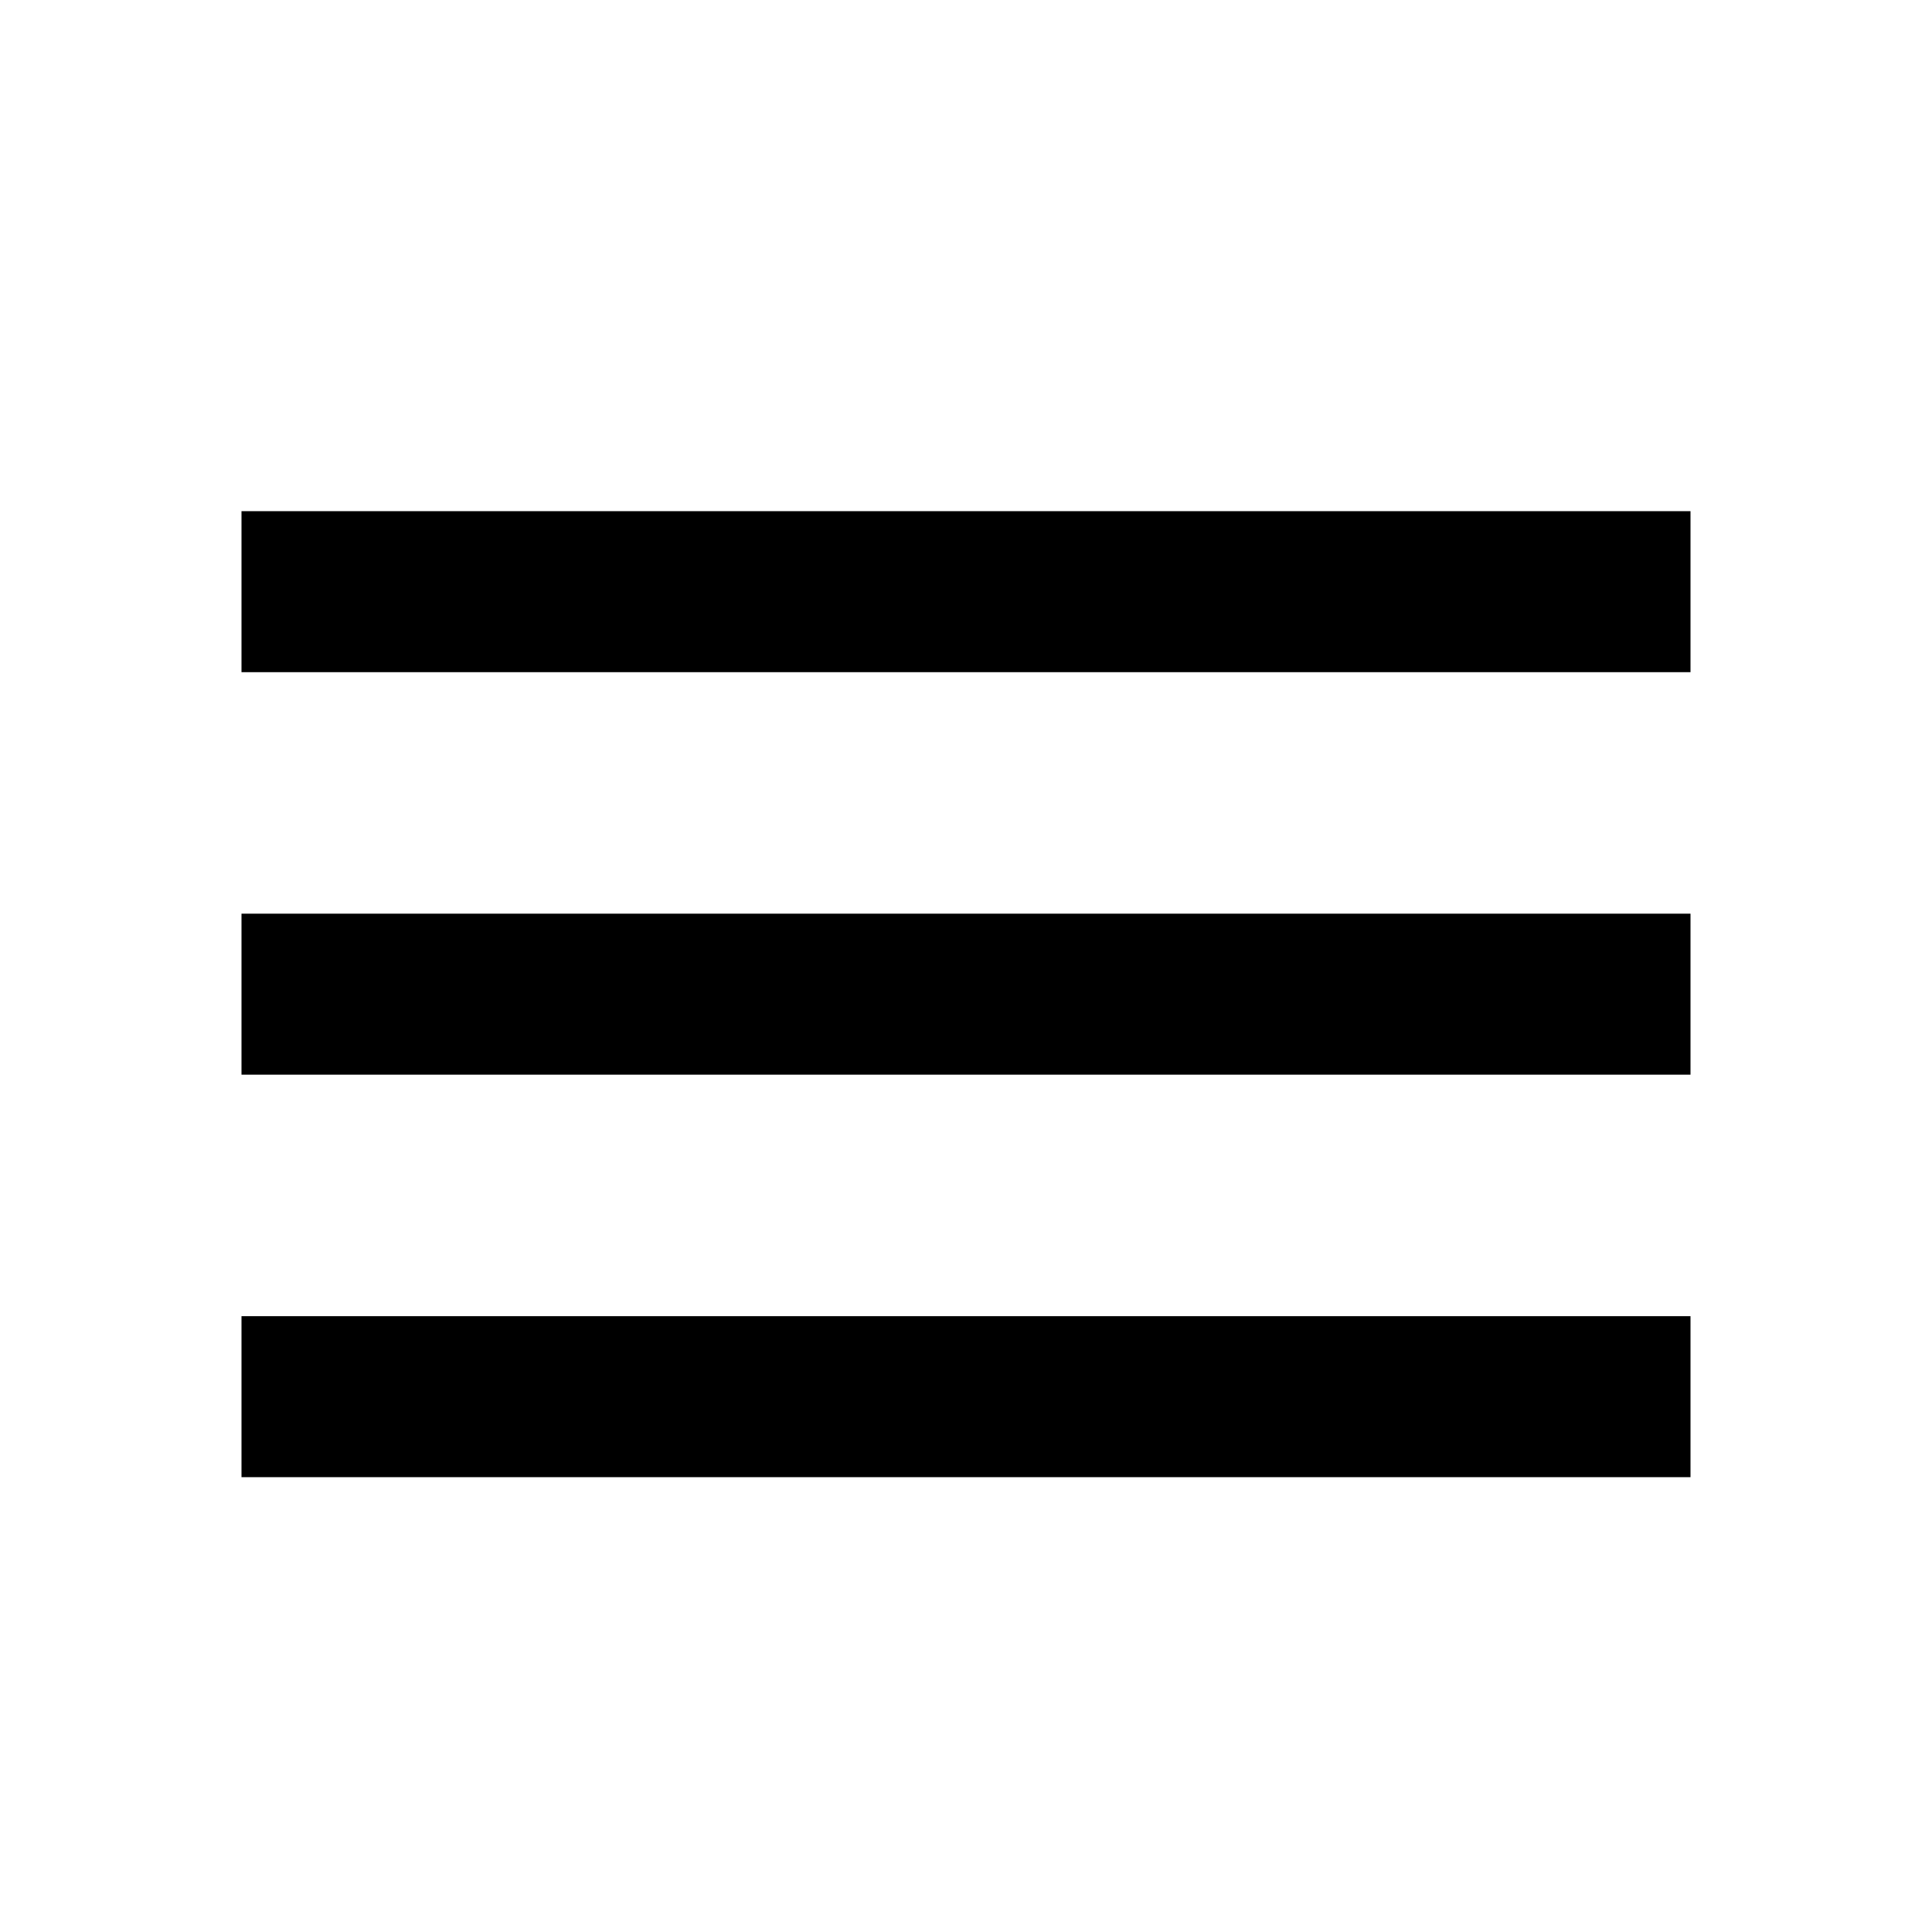
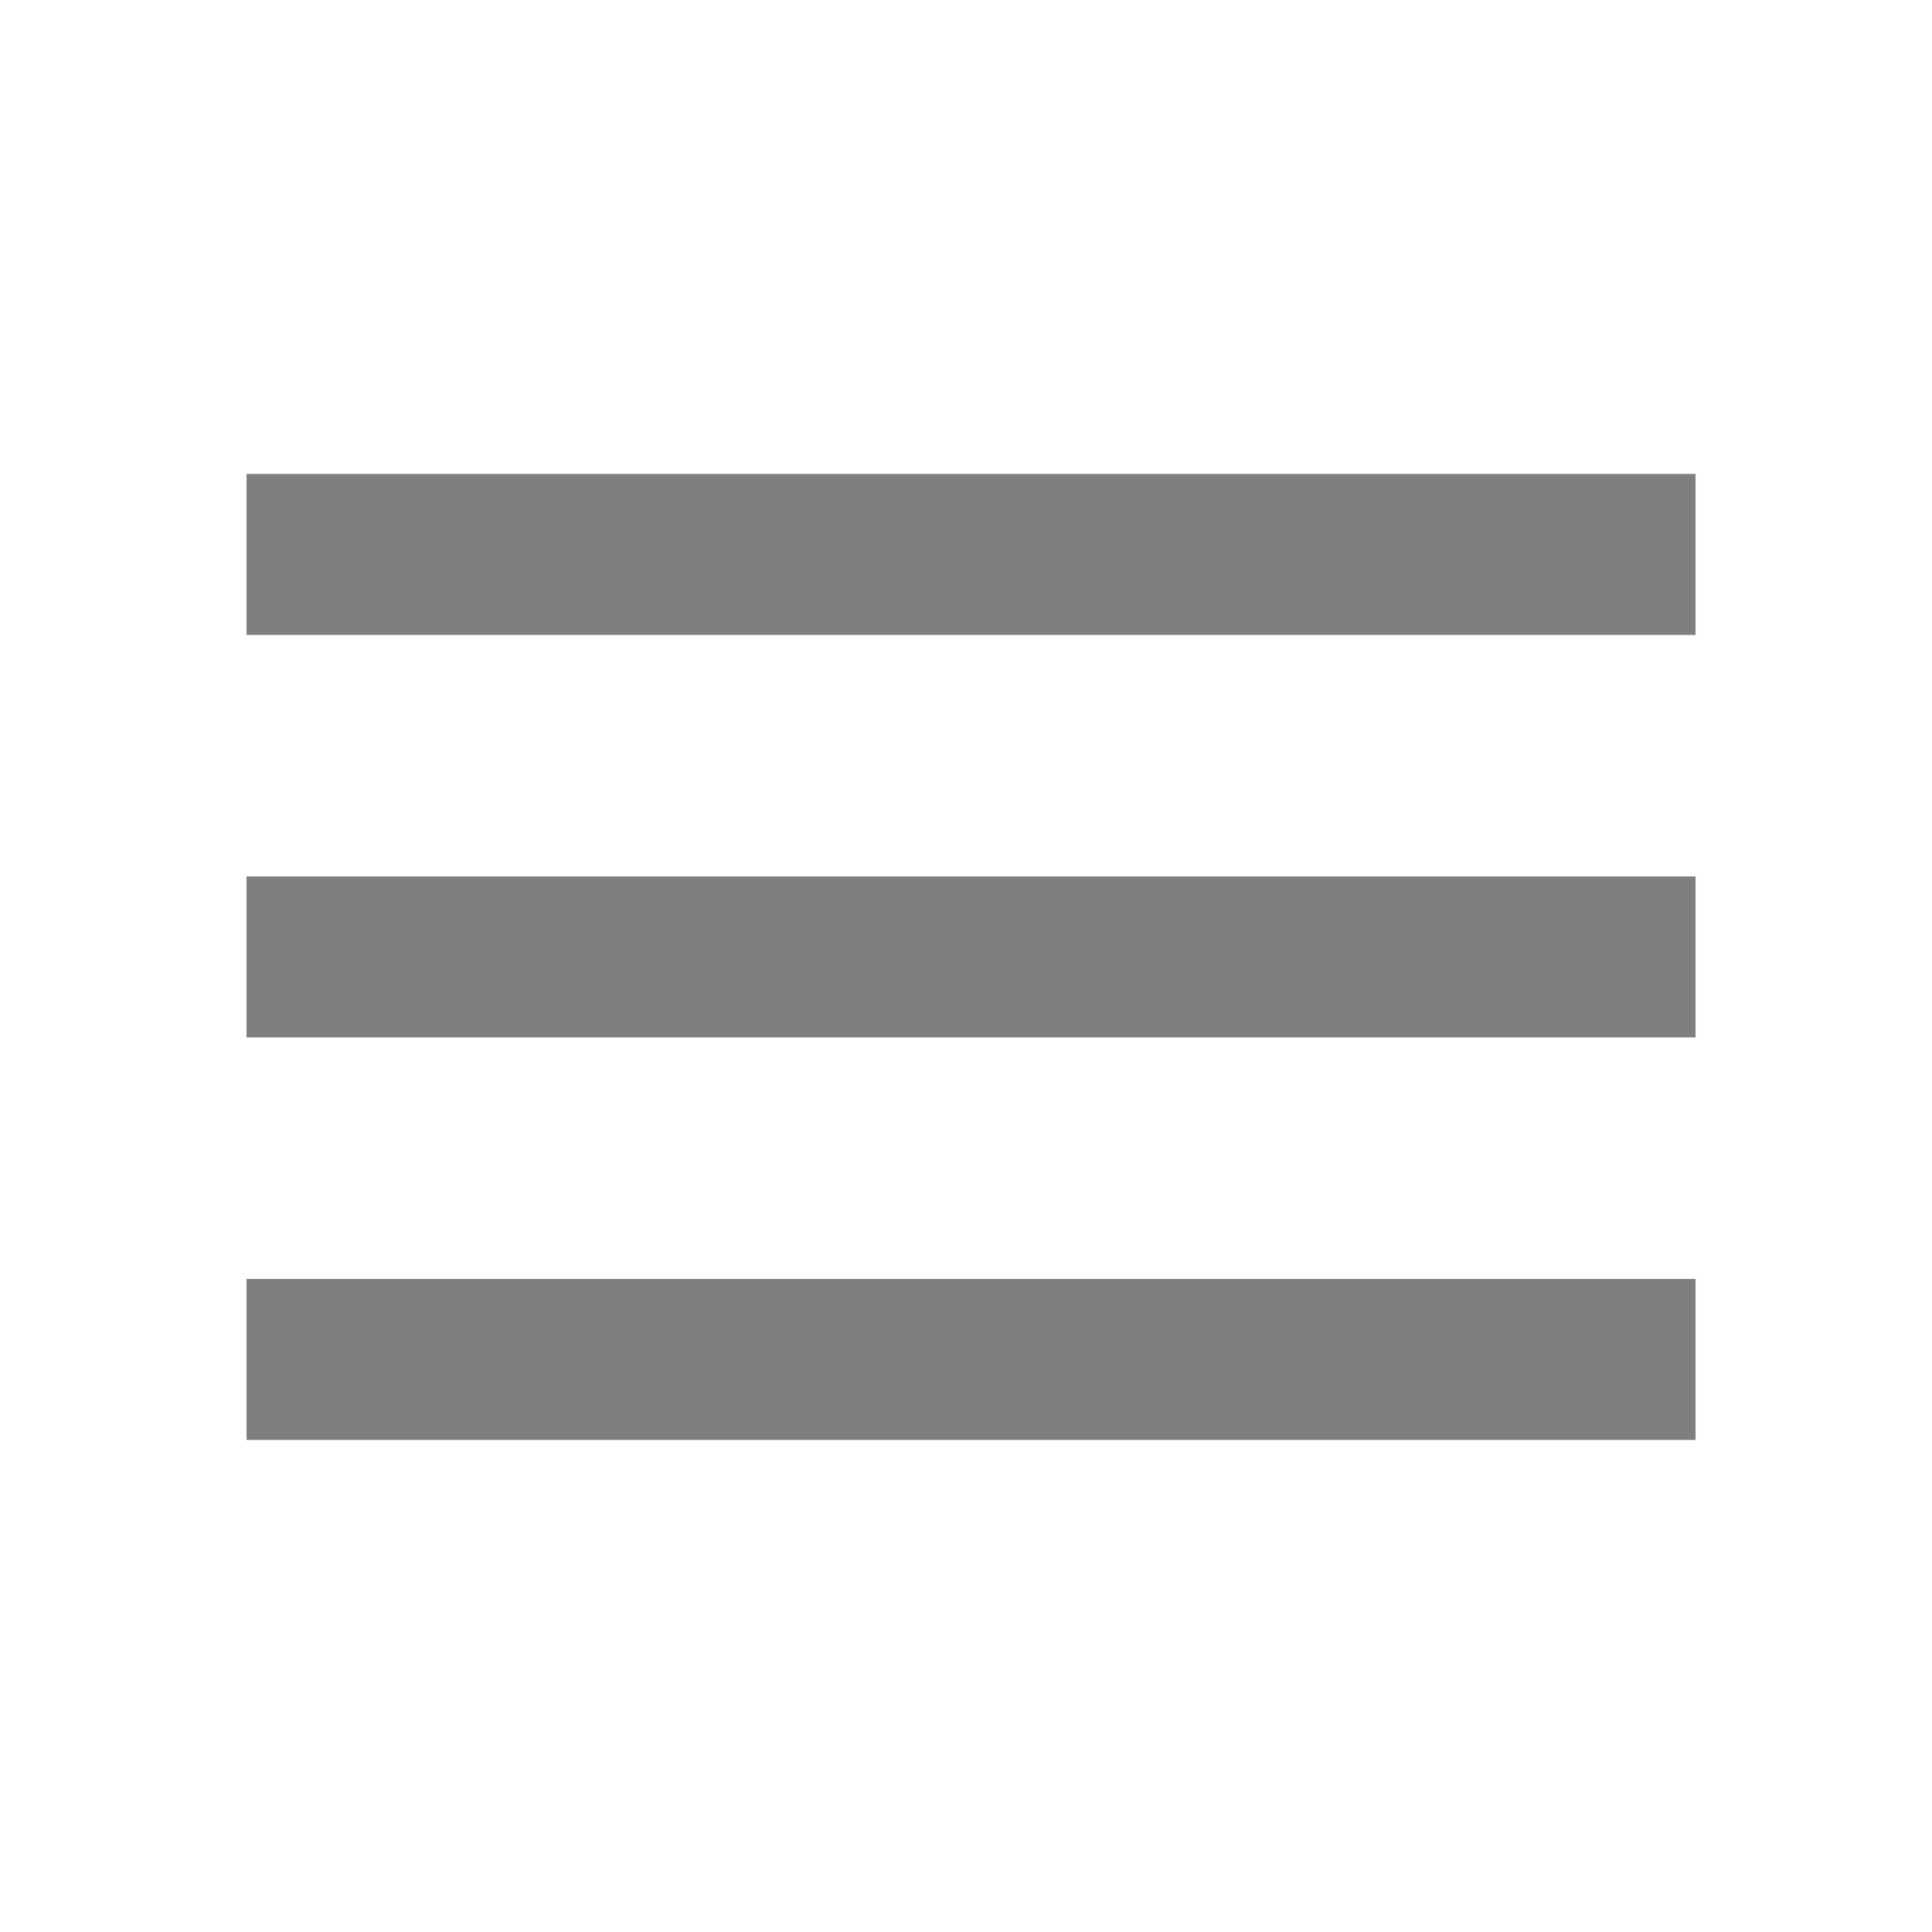
<svg xmlns="http://www.w3.org/2000/svg" width="960" height="960">
  <g class="layer">
-     <path d="m120,734l0,-80l720,0l0,80l-720,0zm0,-200l0,-80l720,0l0,80l-720,0zm0,-200l0,-80l720,0l0,80l-720,0z" fill="#000000" id="svg_1" />
+     <path d="m122.5,715.5l0,-80l720,0l0,80l-720,0zm0,-200l0,-80l720,0l0,80l-620,0l-100,0zm0,-200l0,0l0,-80l720,0l0,80l-720,0z" fill="#7f7f7f" id="svg_1" />
  </g>
</svg>
